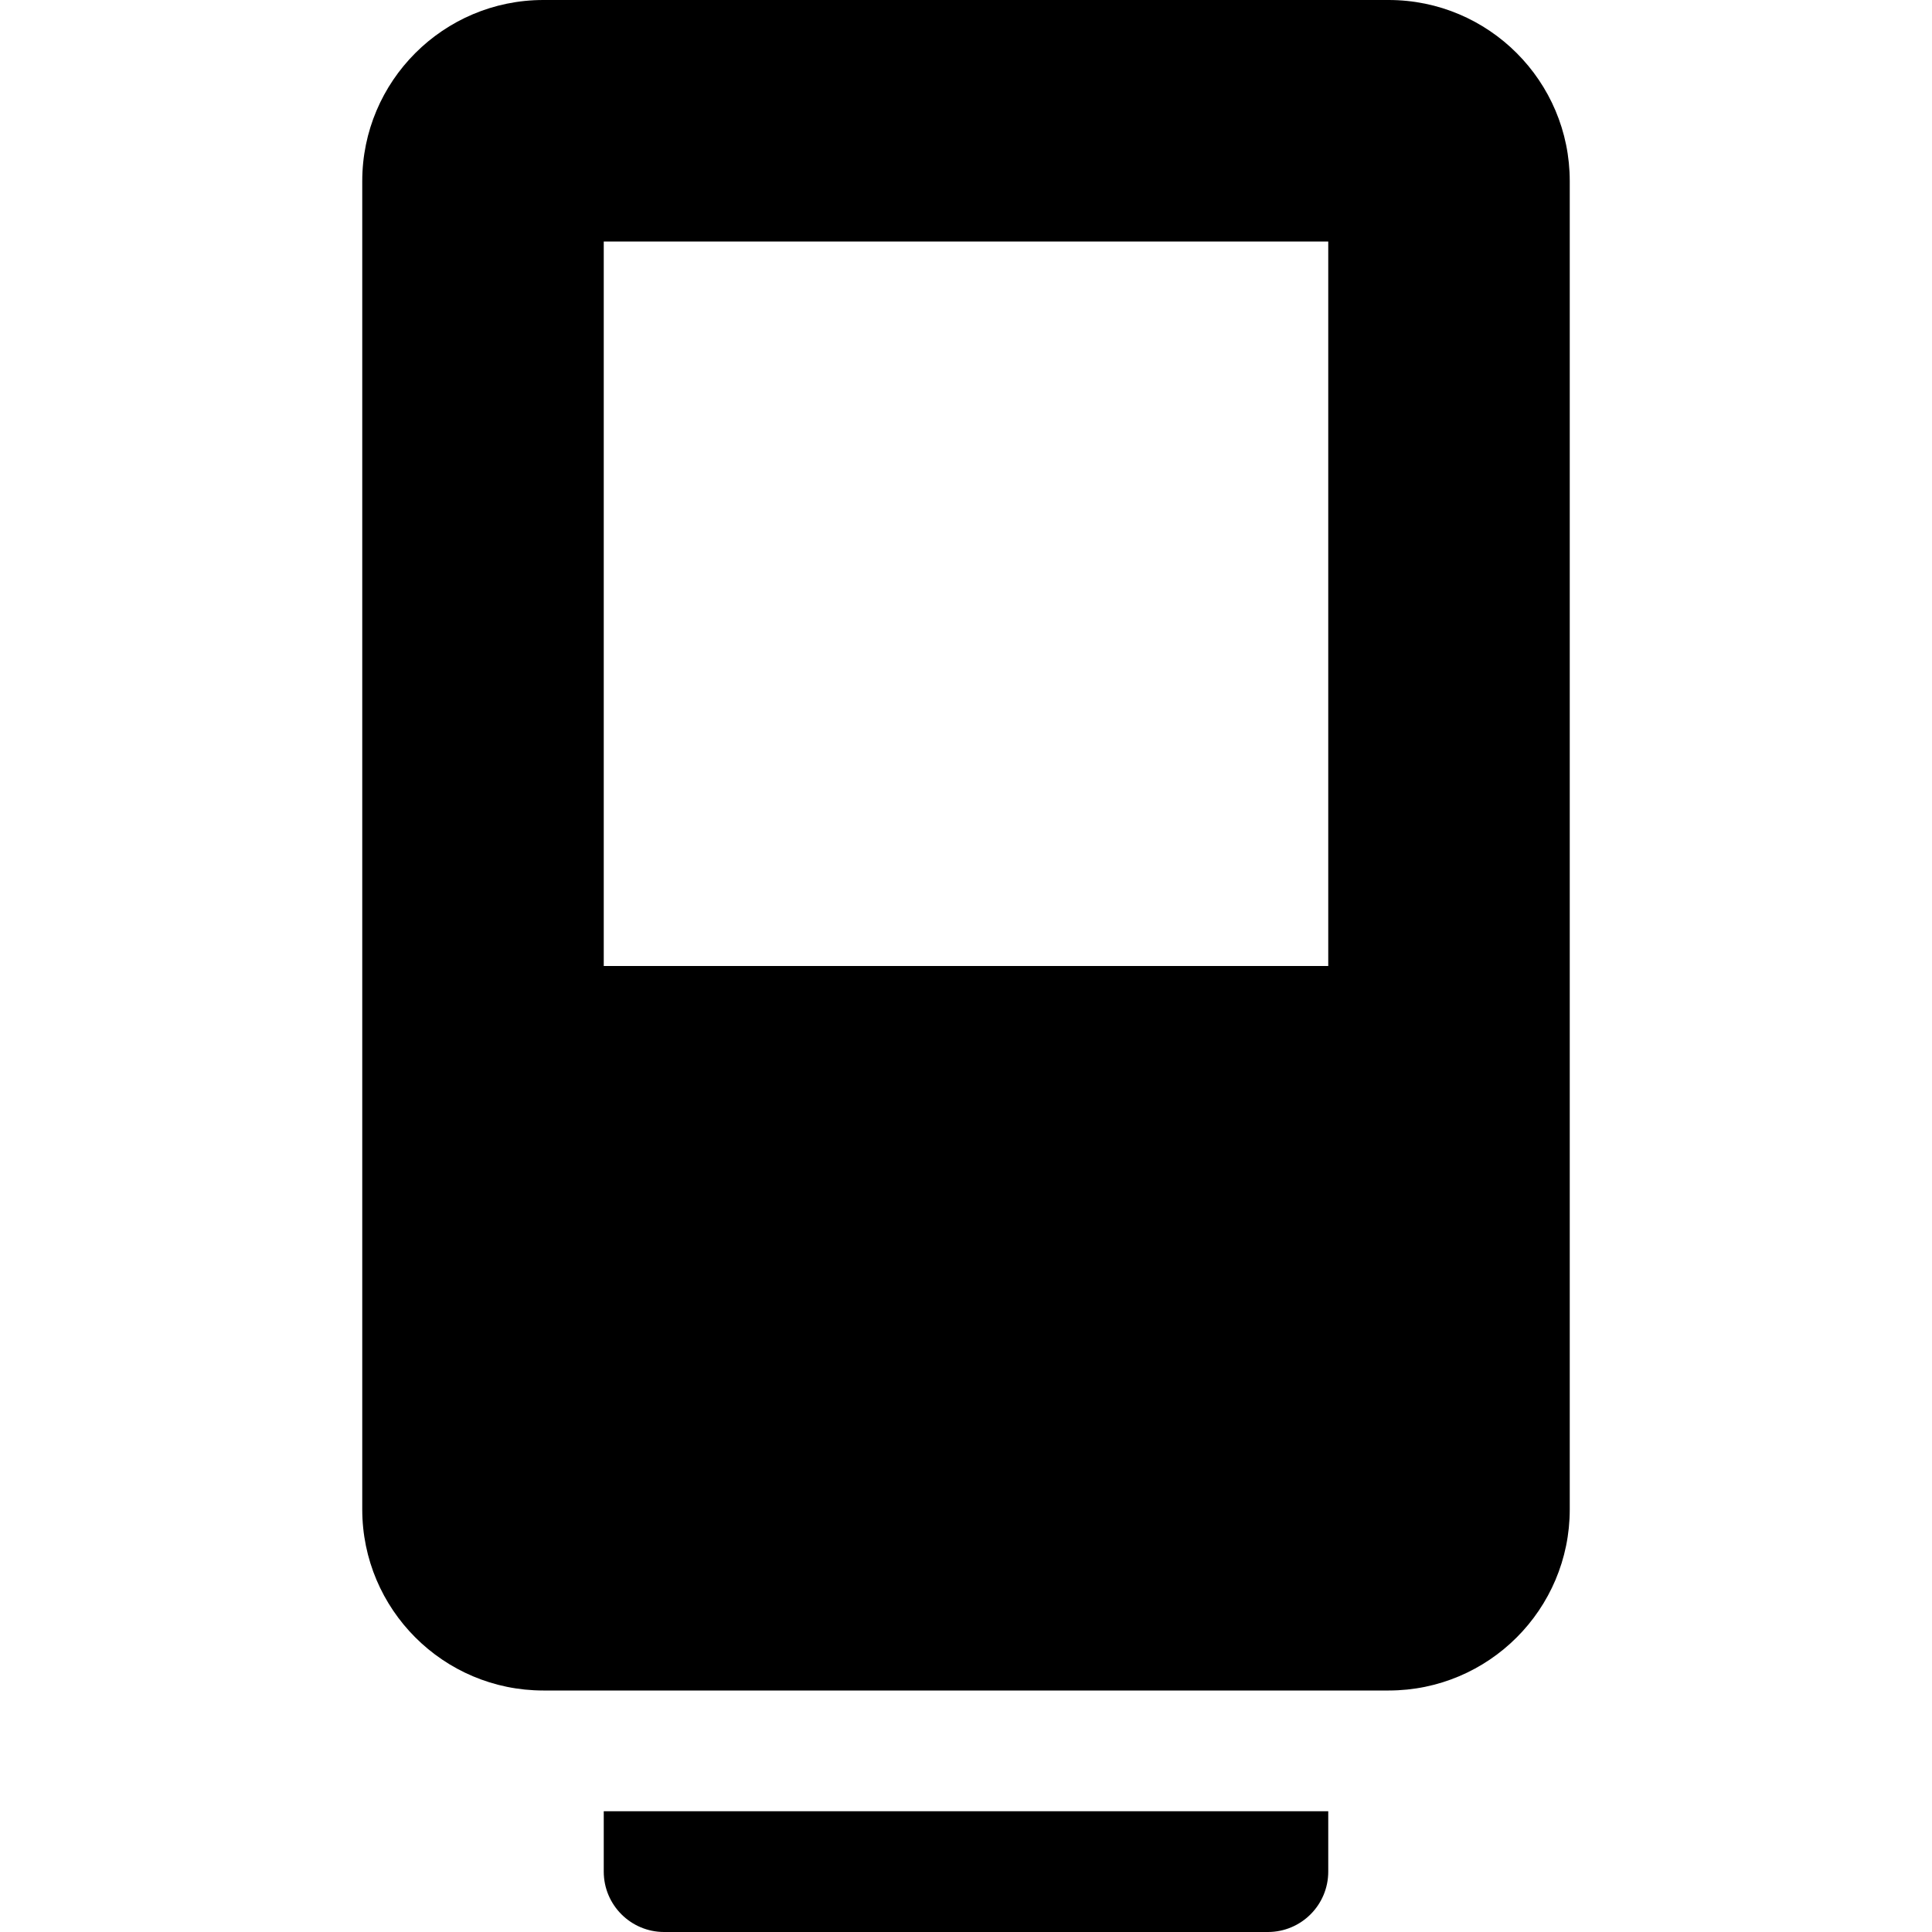
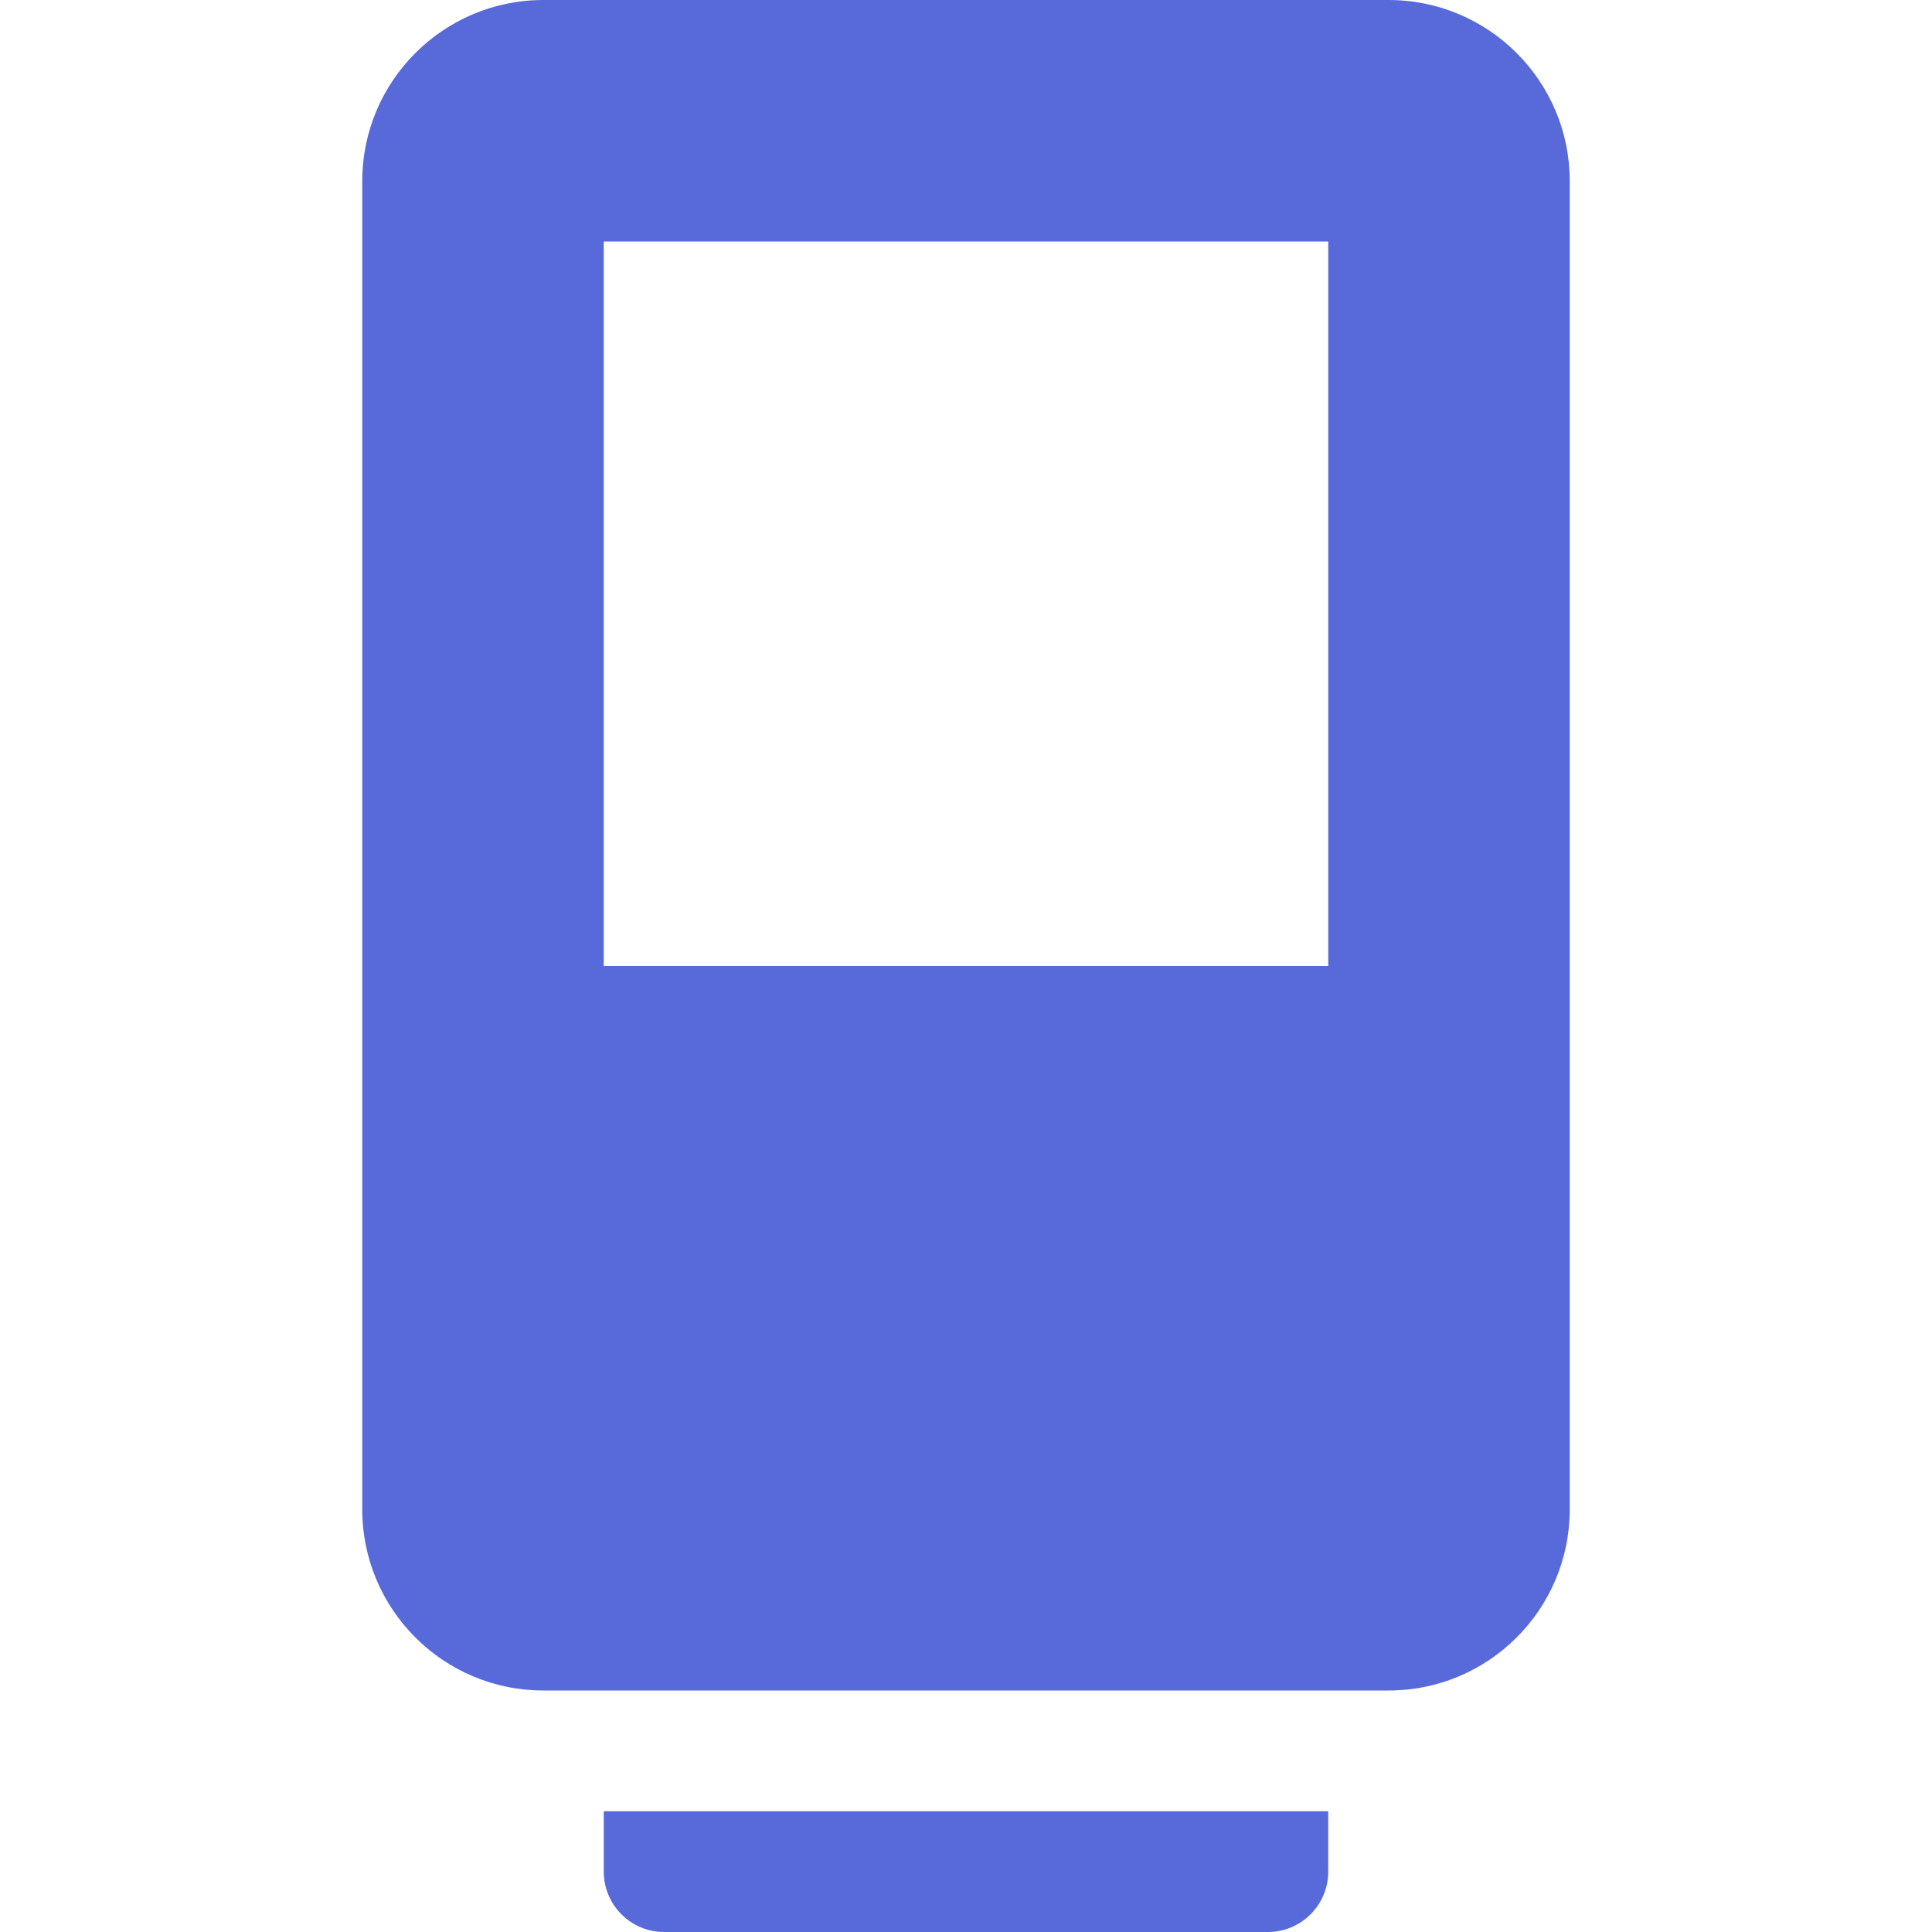
- <svg xmlns="http://www.w3.org/2000/svg" height="16" viewBox="0 0 16 16" width="16">
+ <svg xmlns="http://www.w3.org/2000/svg" height="16" viewBox="0 0 16 16" width="16" fill="rgb(88, 106, 218)">
  <path d="m4.5 0h7c.828 0 1.5.672 1.5 1.5v11c0 .828-.672 1.5-1.5 1.5h-7c-.828 0-1.5-.672-1.5-1.5v-11c0-.828.672-1.5 1.5-1.5zm.5 2v6h6v-6zm0 13h6v.5c0 .276-.224.5-.5.5h-5c-.276 0-.5-.224-.5-.5z" />
</svg>
